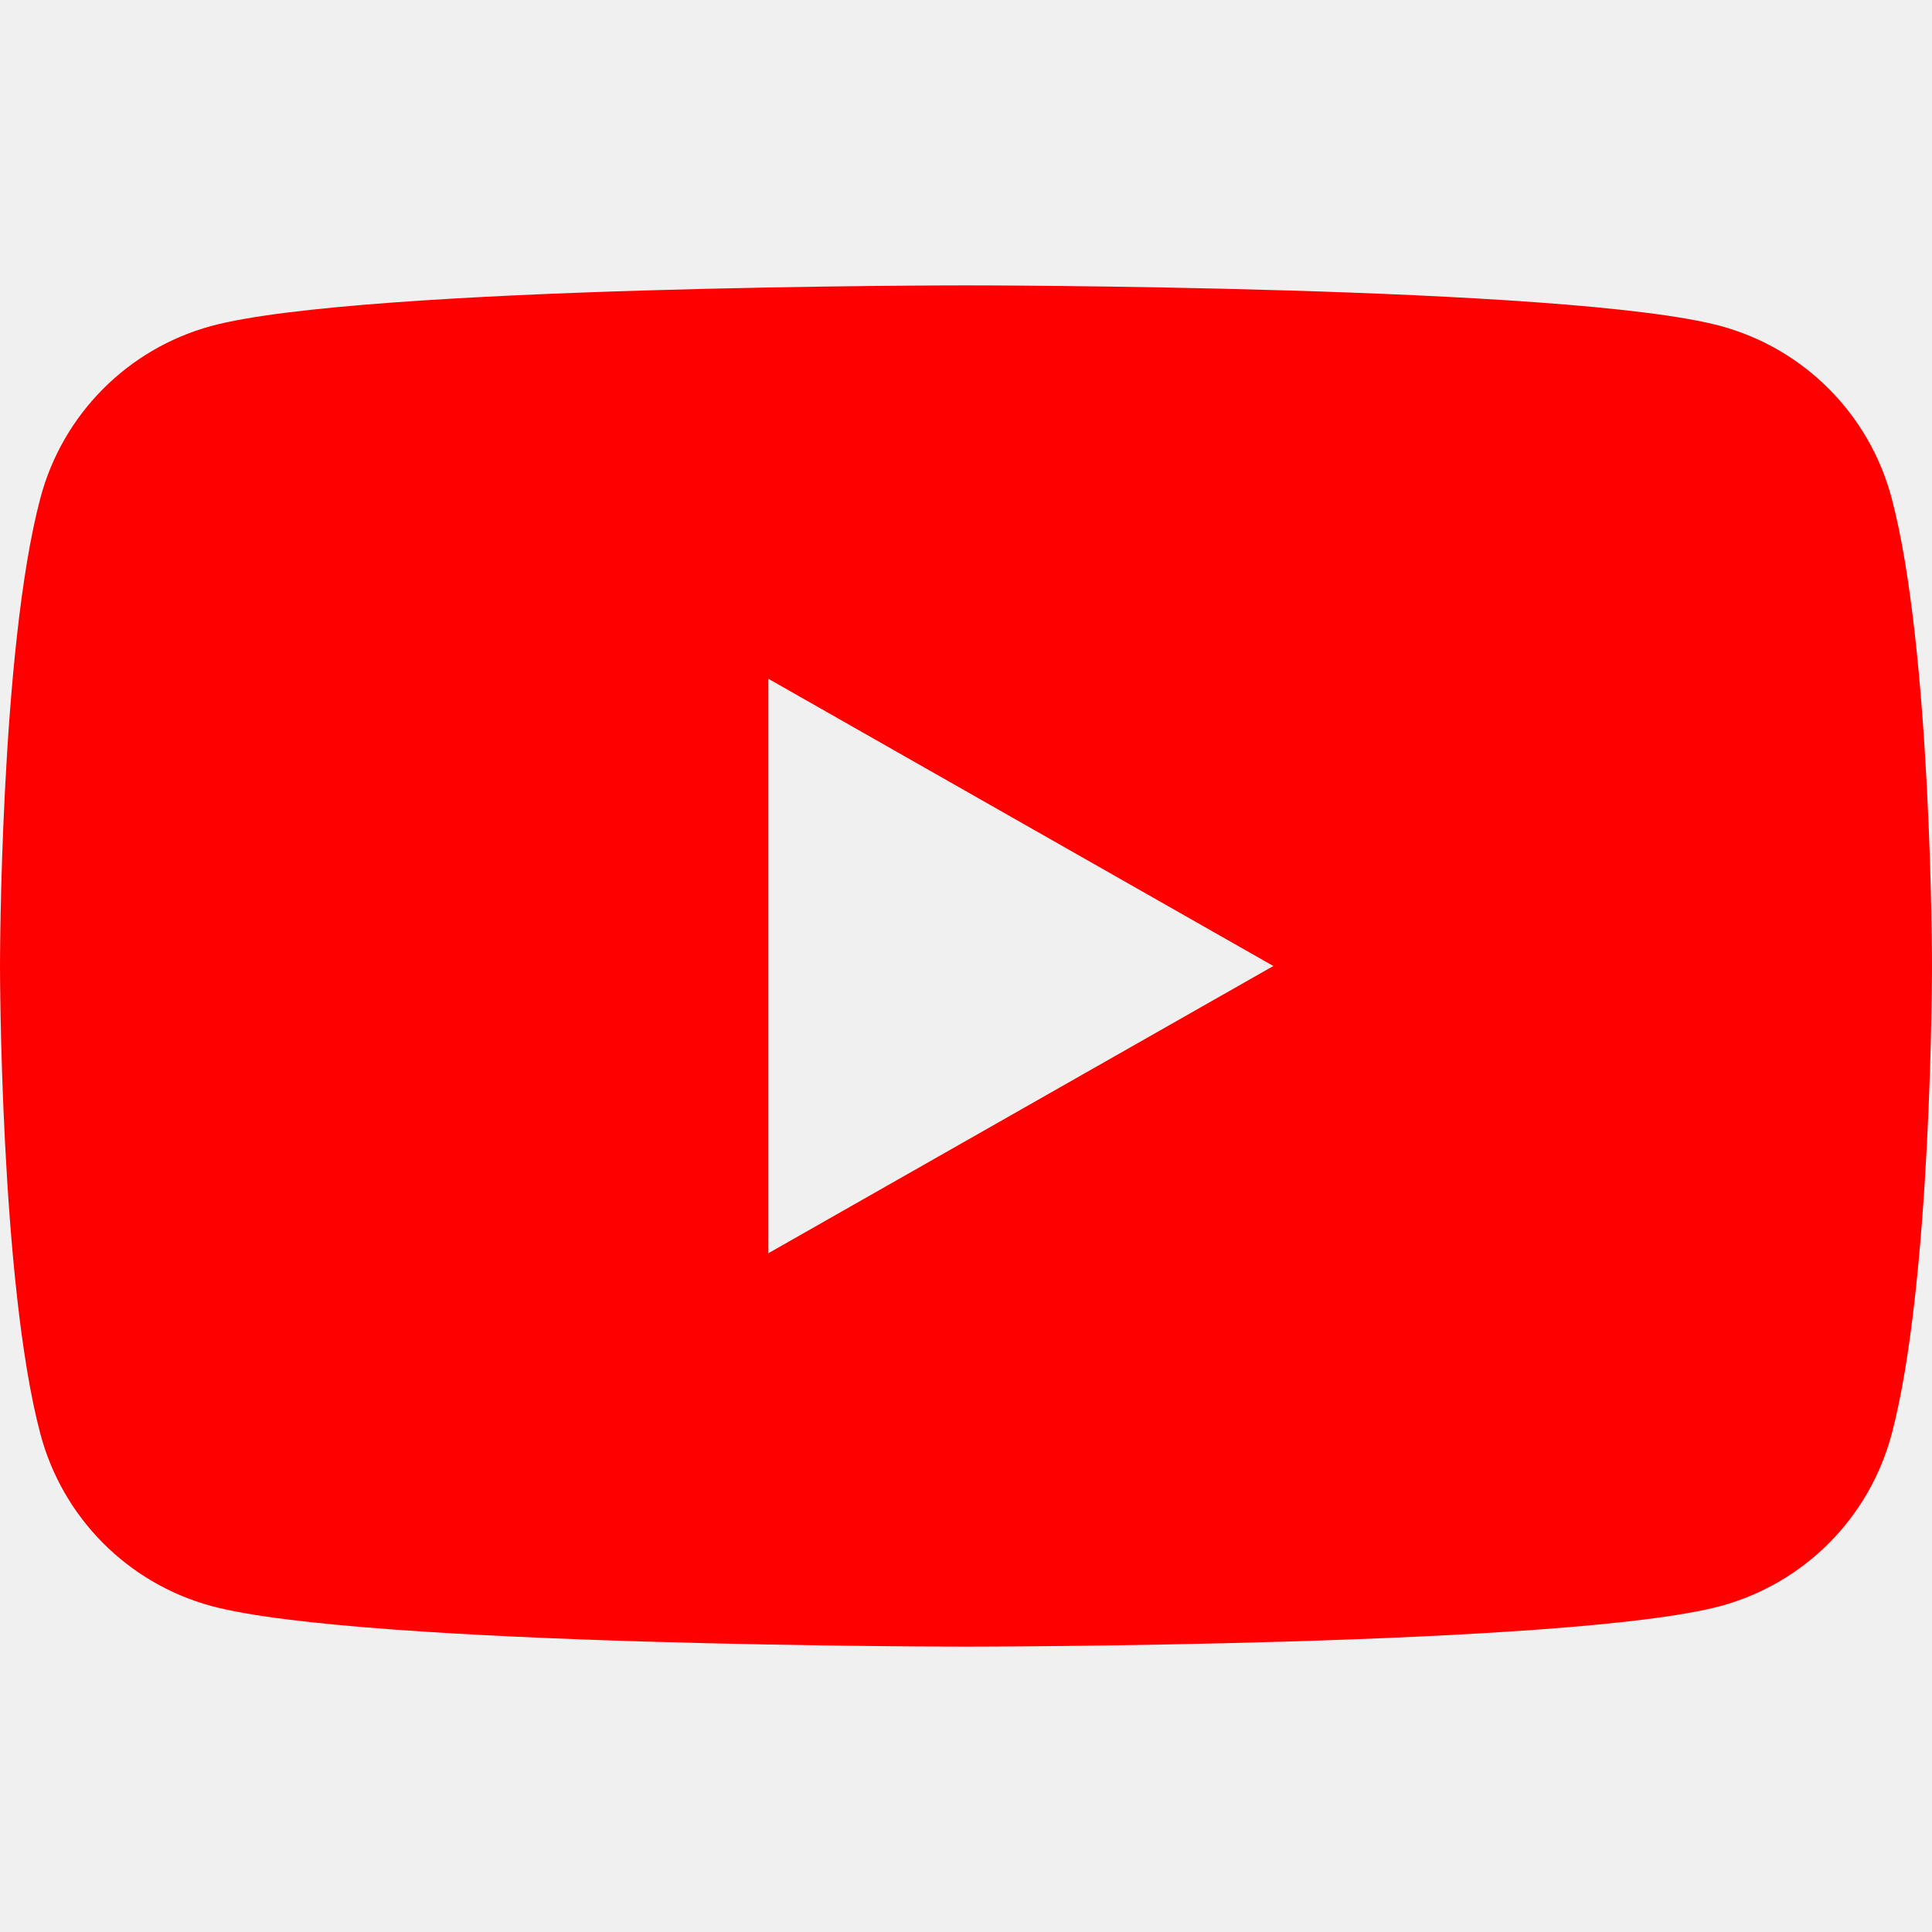
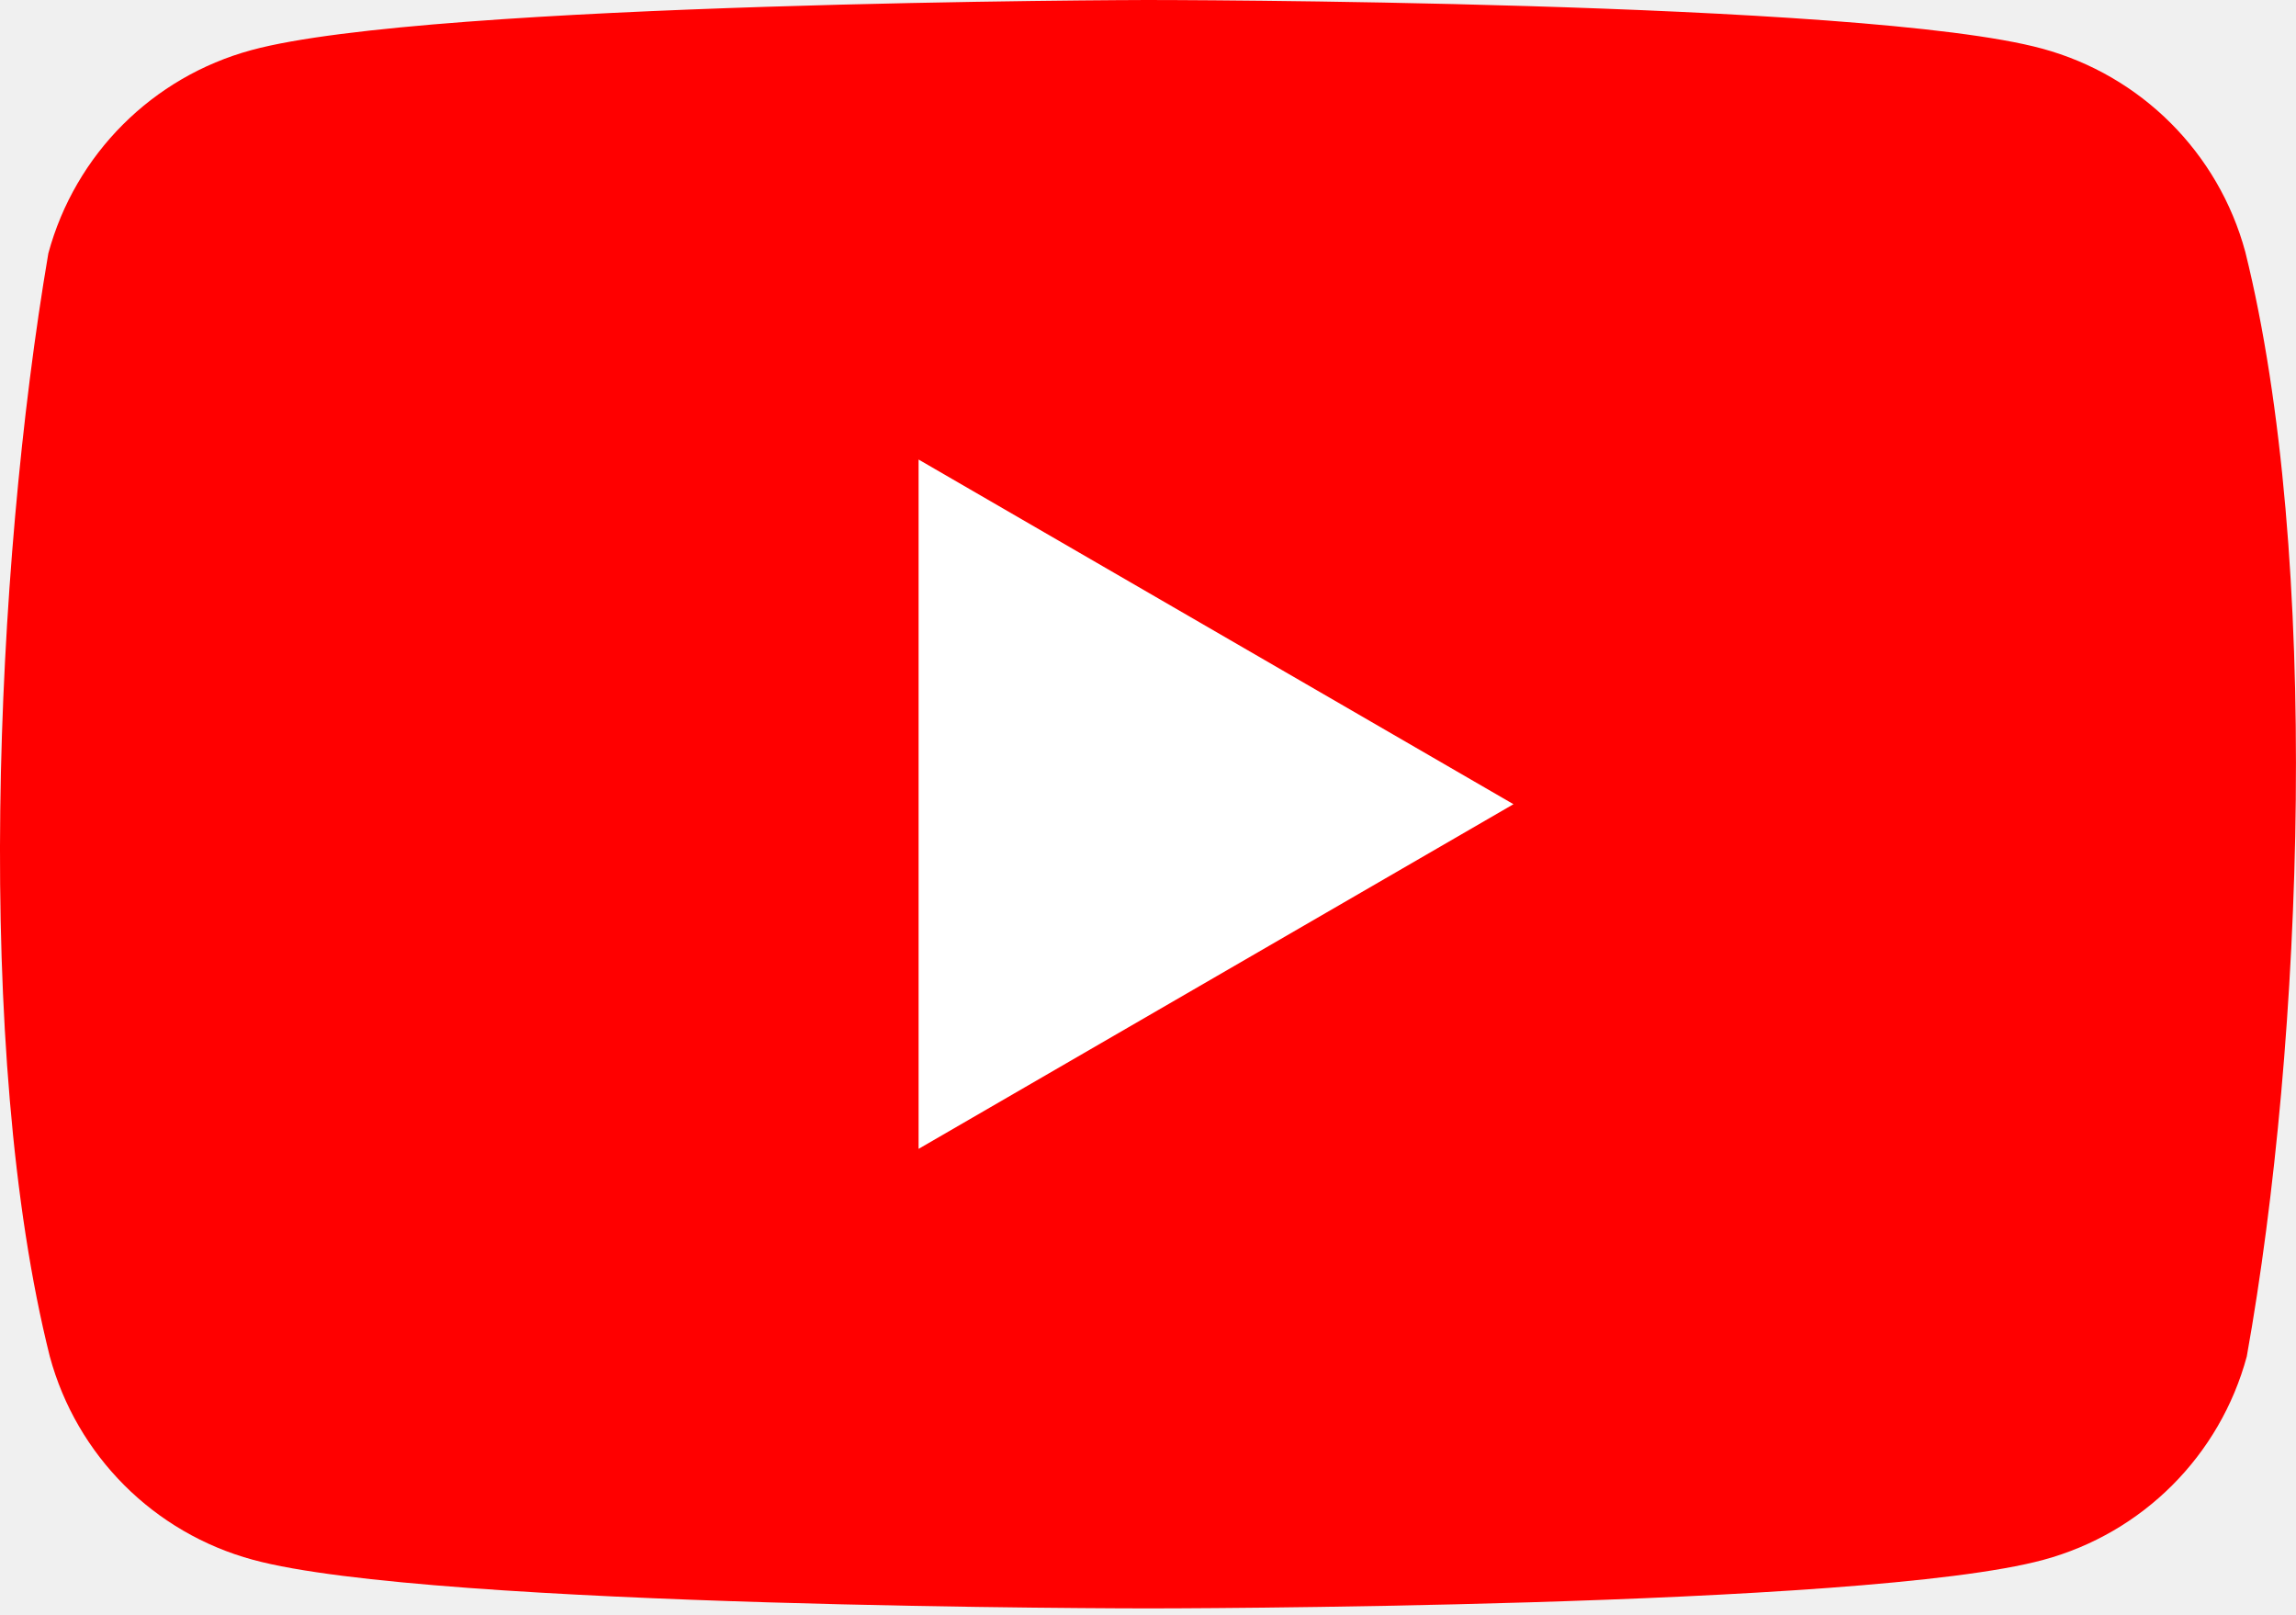
- <svg xmlns="http://www.w3.org/2000/svg" fill="#FF0000" role="img" viewBox="0 0 24 24">
-   <path d="M23.498 6.186a3.016 3.016 0 0 0-2.122-2.136C19.505 3.545 12 3.545 12 3.545s-7.505 0-9.377.505A3.017 3.017 0 0 0 .502 6.186C0 8.07 0 12 0 12s0 3.93.502 5.814a3.016 3.016 0 0 0 2.122 2.136c1.871.505 9.376.505 9.376.505s7.505 0 9.377-.505a3.015 3.015 0 0 0 2.122-2.136C24 15.93 24 12 24 12s0-3.93-.502-5.814zM9.545 15.568V8.432L15.818 12l-6.273 3.568z" />
+ <svg xmlns="http://www.w3.org/2000/svg" width="256px" height="180px" viewBox="0 0 256 180" version="1.1" preserveAspectRatio="xMidYMid">
+   <g>
+     <path d="M250.346,28.075 C247.358,17.032 238.732,8.406 227.689,5.418 C207.824,0 127.868,0 127.868,0 C127.868,0 47.913,0.164 28.047,5.582 C17.005,8.57 8.379,17.196 5.39,28.239 C-0.619,63.537 -2.95,117.323 5.555,151.209 C8.543,162.252 17.169,170.878 28.211,173.866 C48.077,179.284 128.033,179.284 128.033,179.284 C128.033,179.284 207.988,179.284 227.854,173.866 C238.896,170.878 247.522,162.252 250.51,151.209 C256.848,115.861 258.801,62.109 250.346,28.075 Z" fill="#FF0000" />
+     <polygon fill="#FFFFFF" points="102.421 128.06 168.749 89.642 102.421 51.224" />
+   </g>
</svg>
